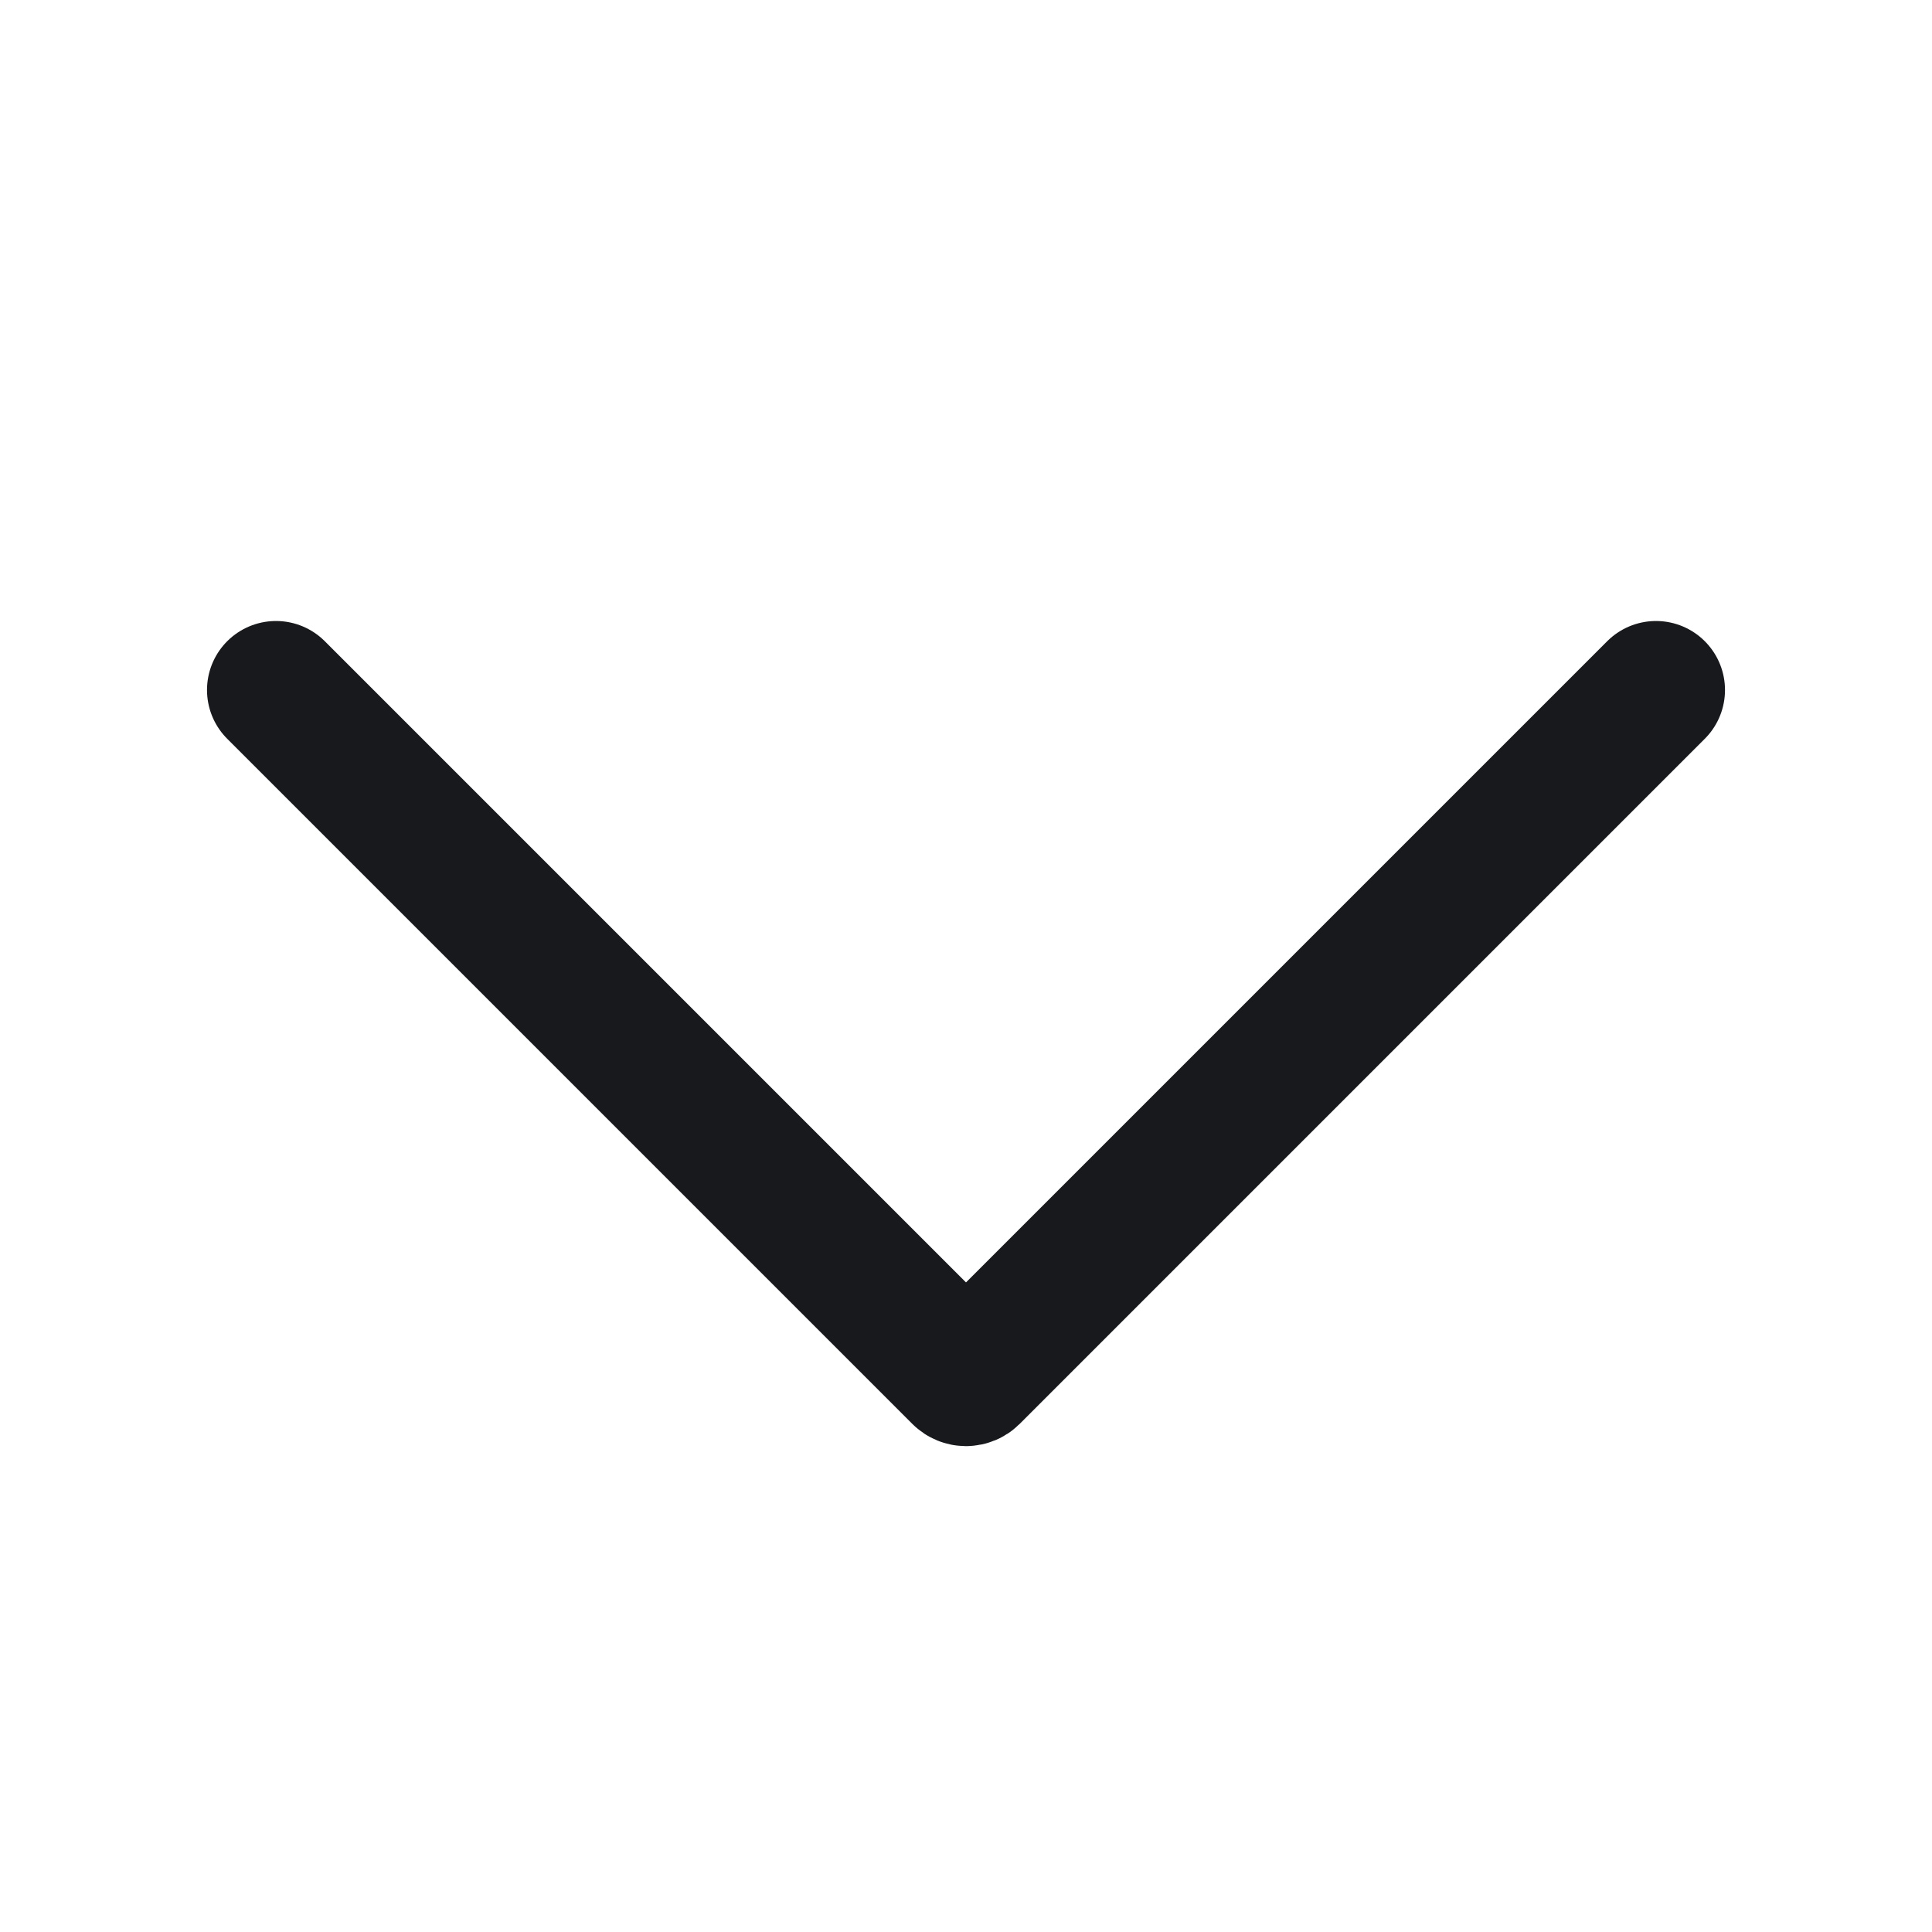
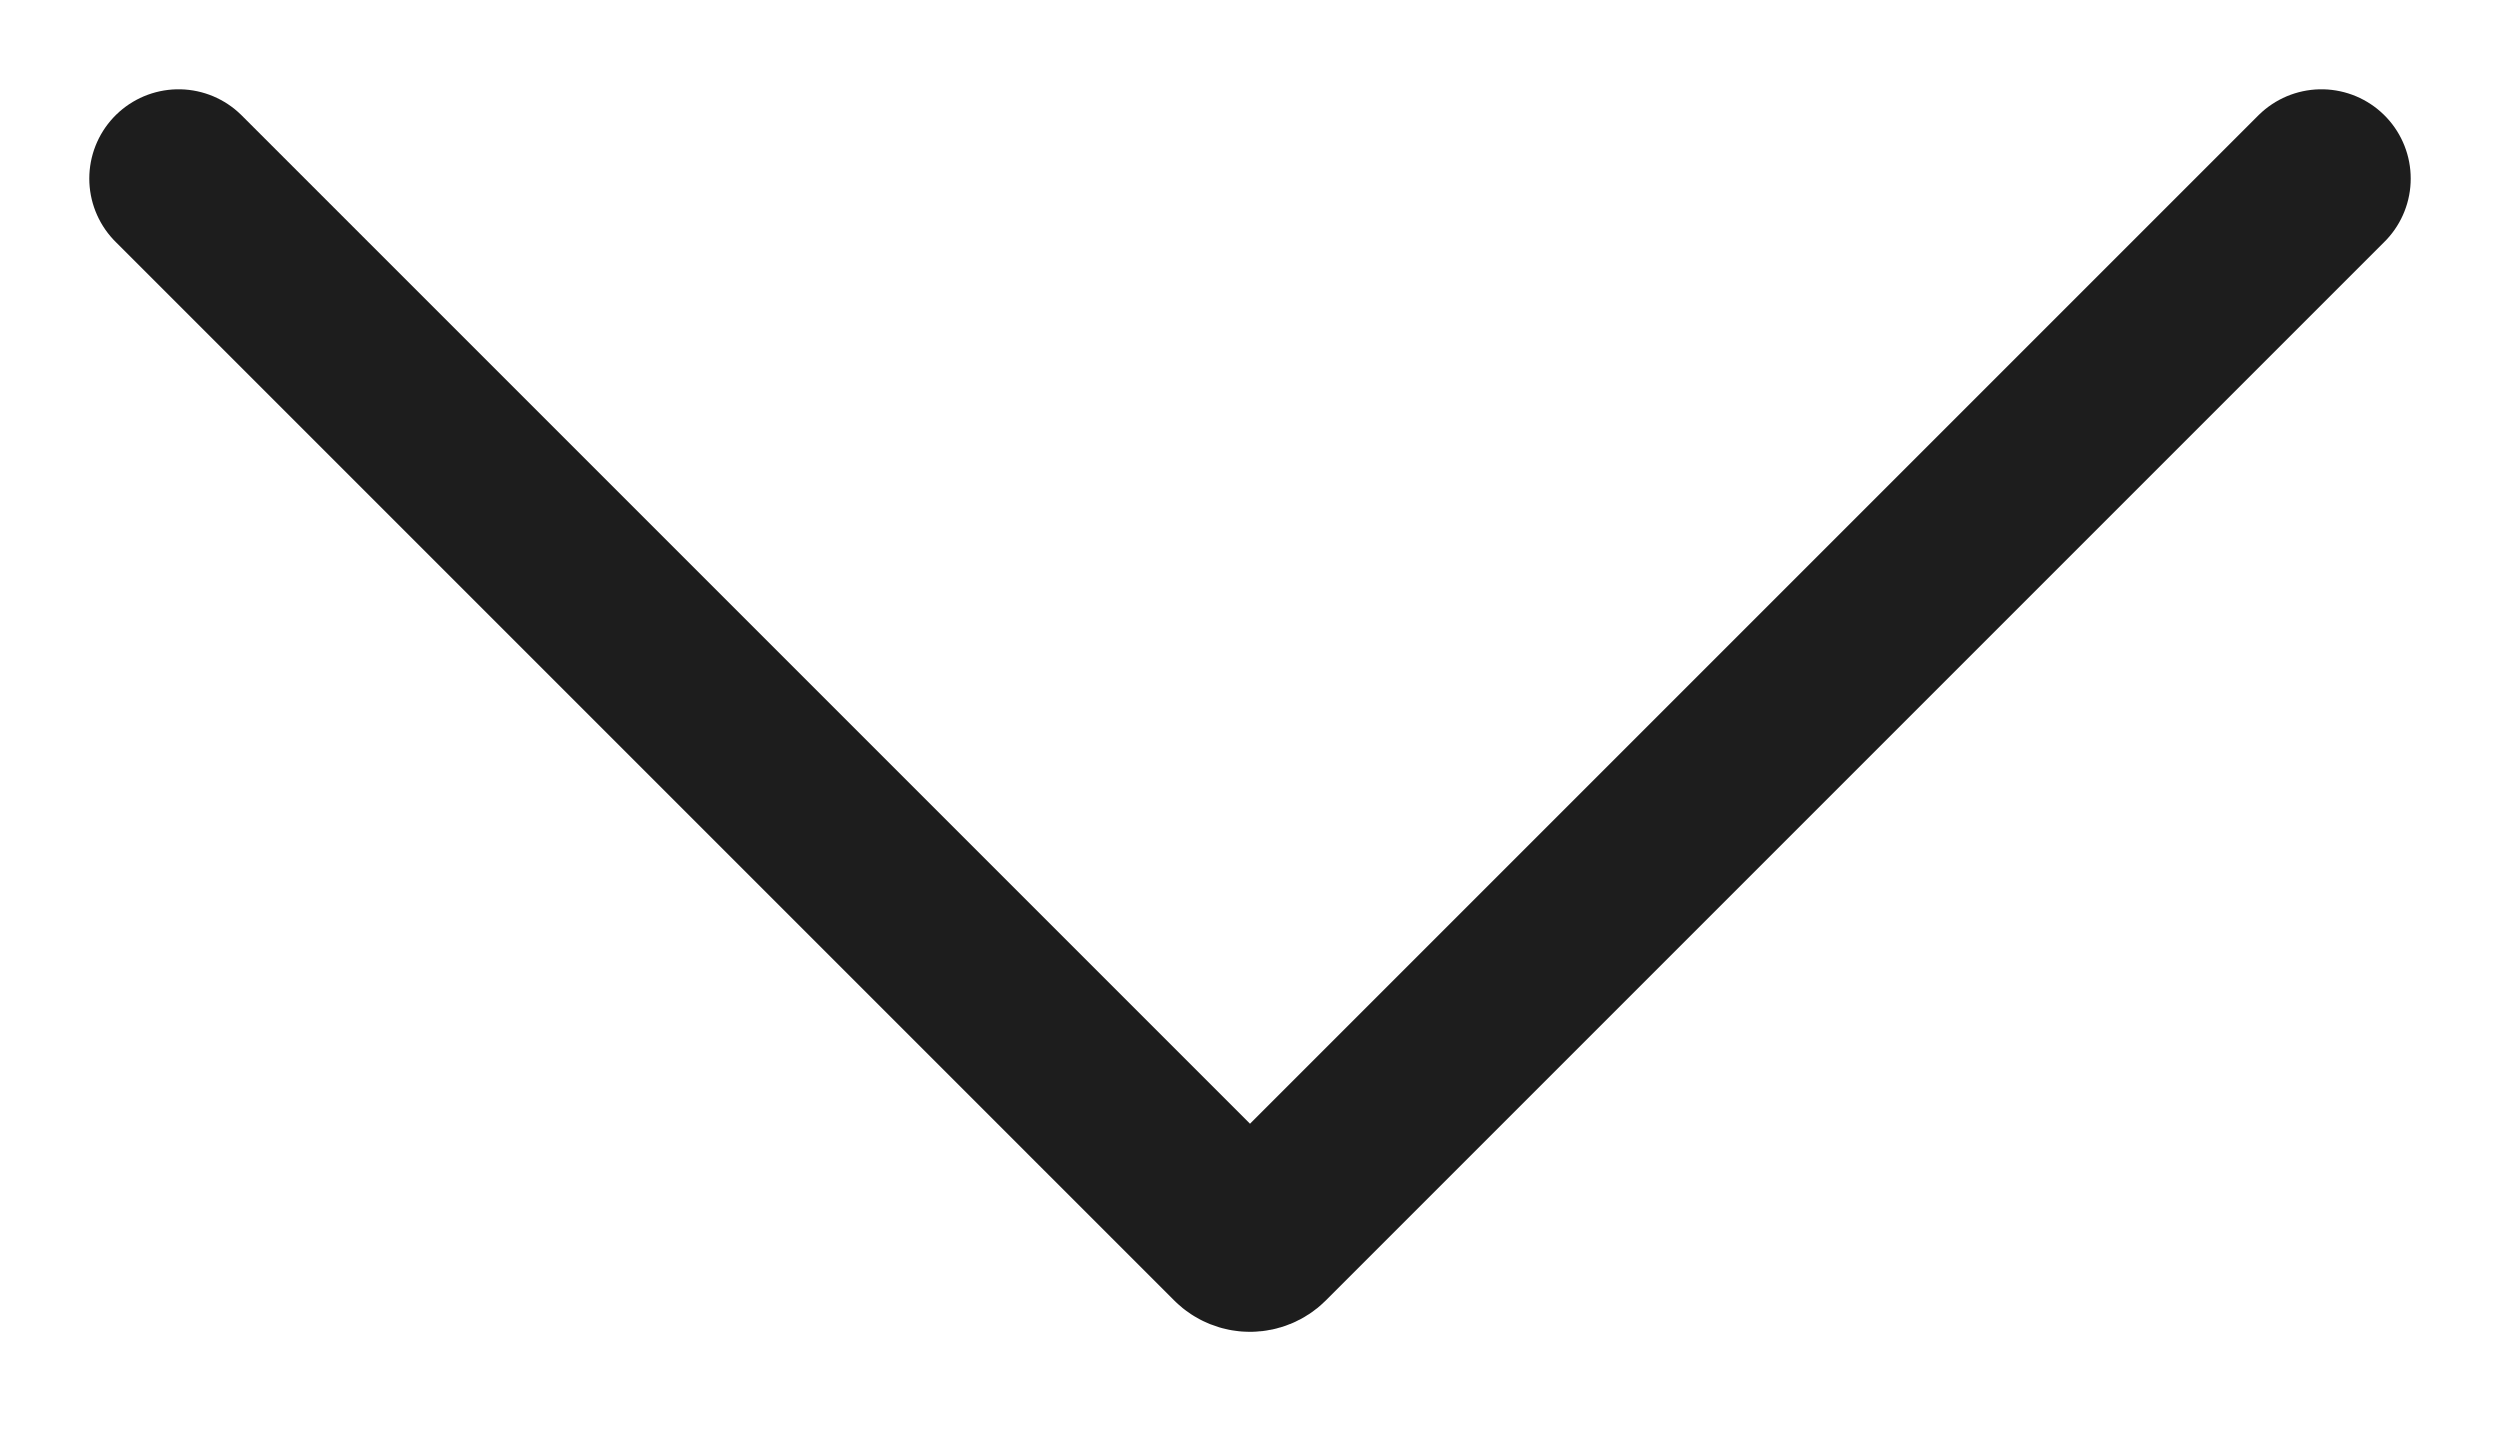
- <svg xmlns="http://www.w3.org/2000/svg" width="28" height="28" viewBox="0 0 28 28" fill="none">
-   <path d="M4 10L13.929 19.929C13.968 19.968 14.032 19.968 14.071 19.929L24 10" stroke="#17191D" stroke-width="2" stroke-linecap="round" />
+ <svg xmlns="http://www.w3.org/2000/svg" width="14" height="8" viewBox="0 0 14 8" fill="none">
+   <path d="M1 1L6.929 6.929C6.968 6.968 7.032 6.968 7.071 6.929L13 1" stroke="#1D1D1D" stroke-linecap="round" />
</svg>
